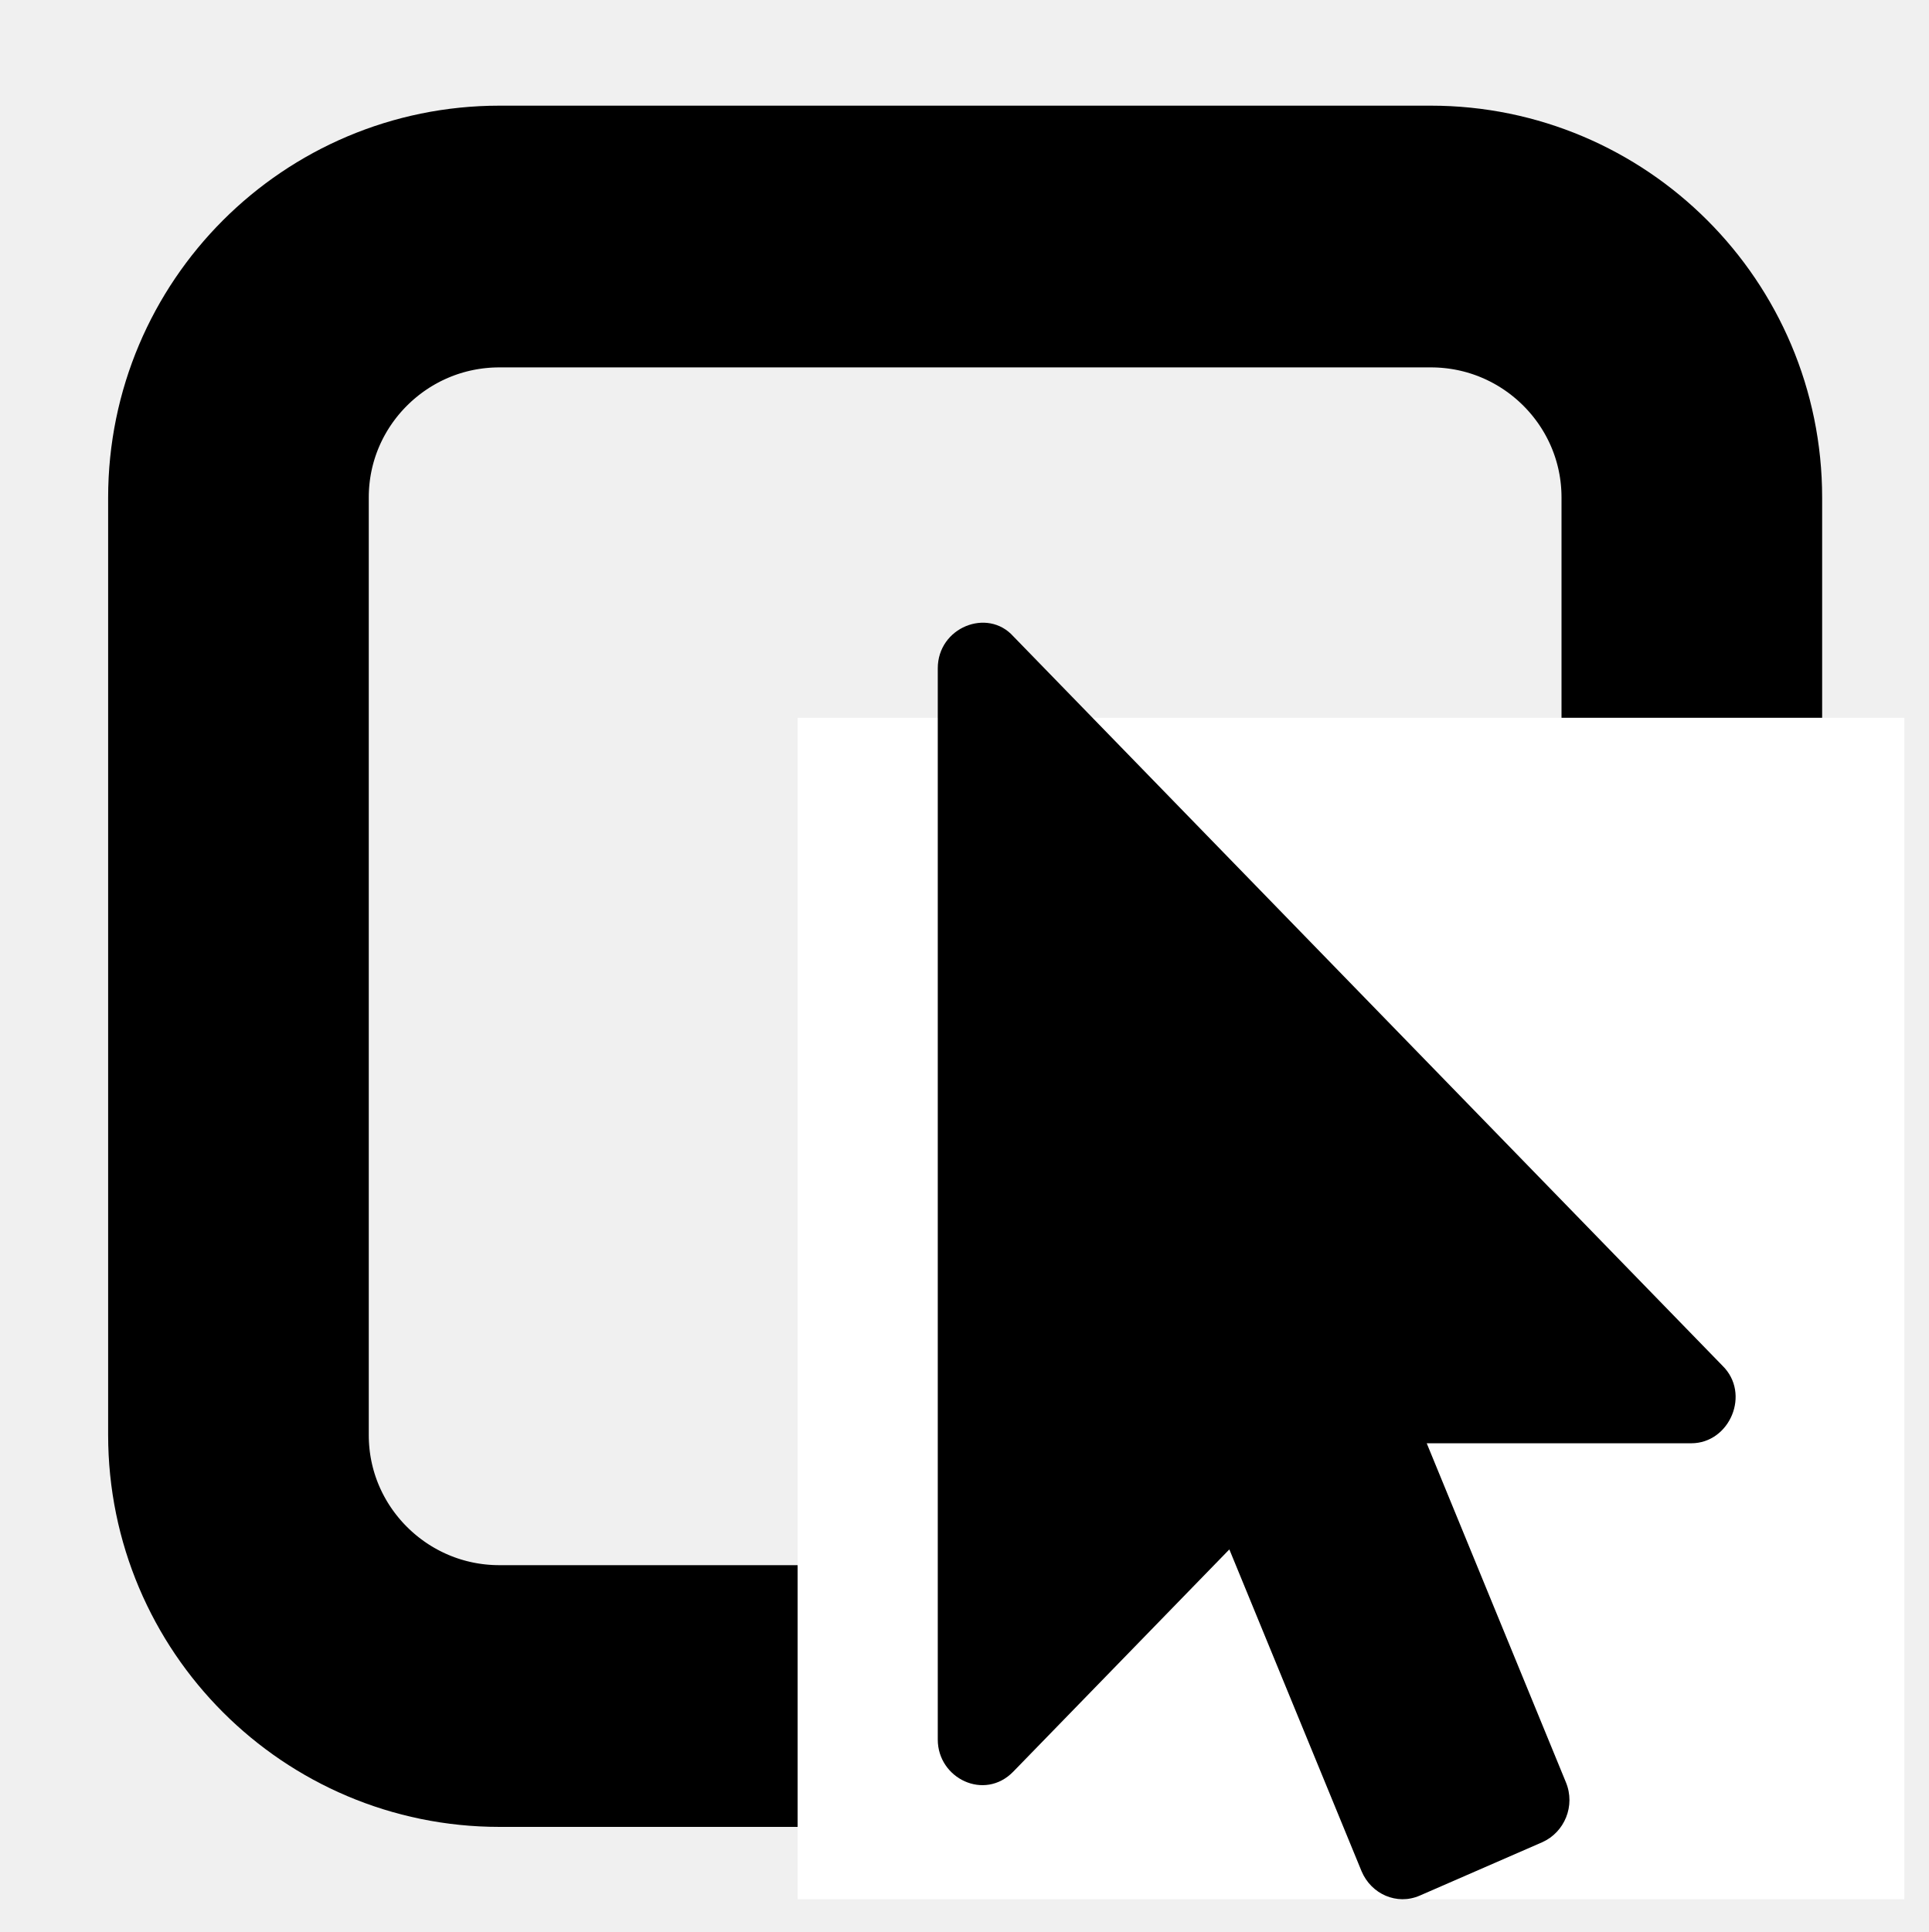
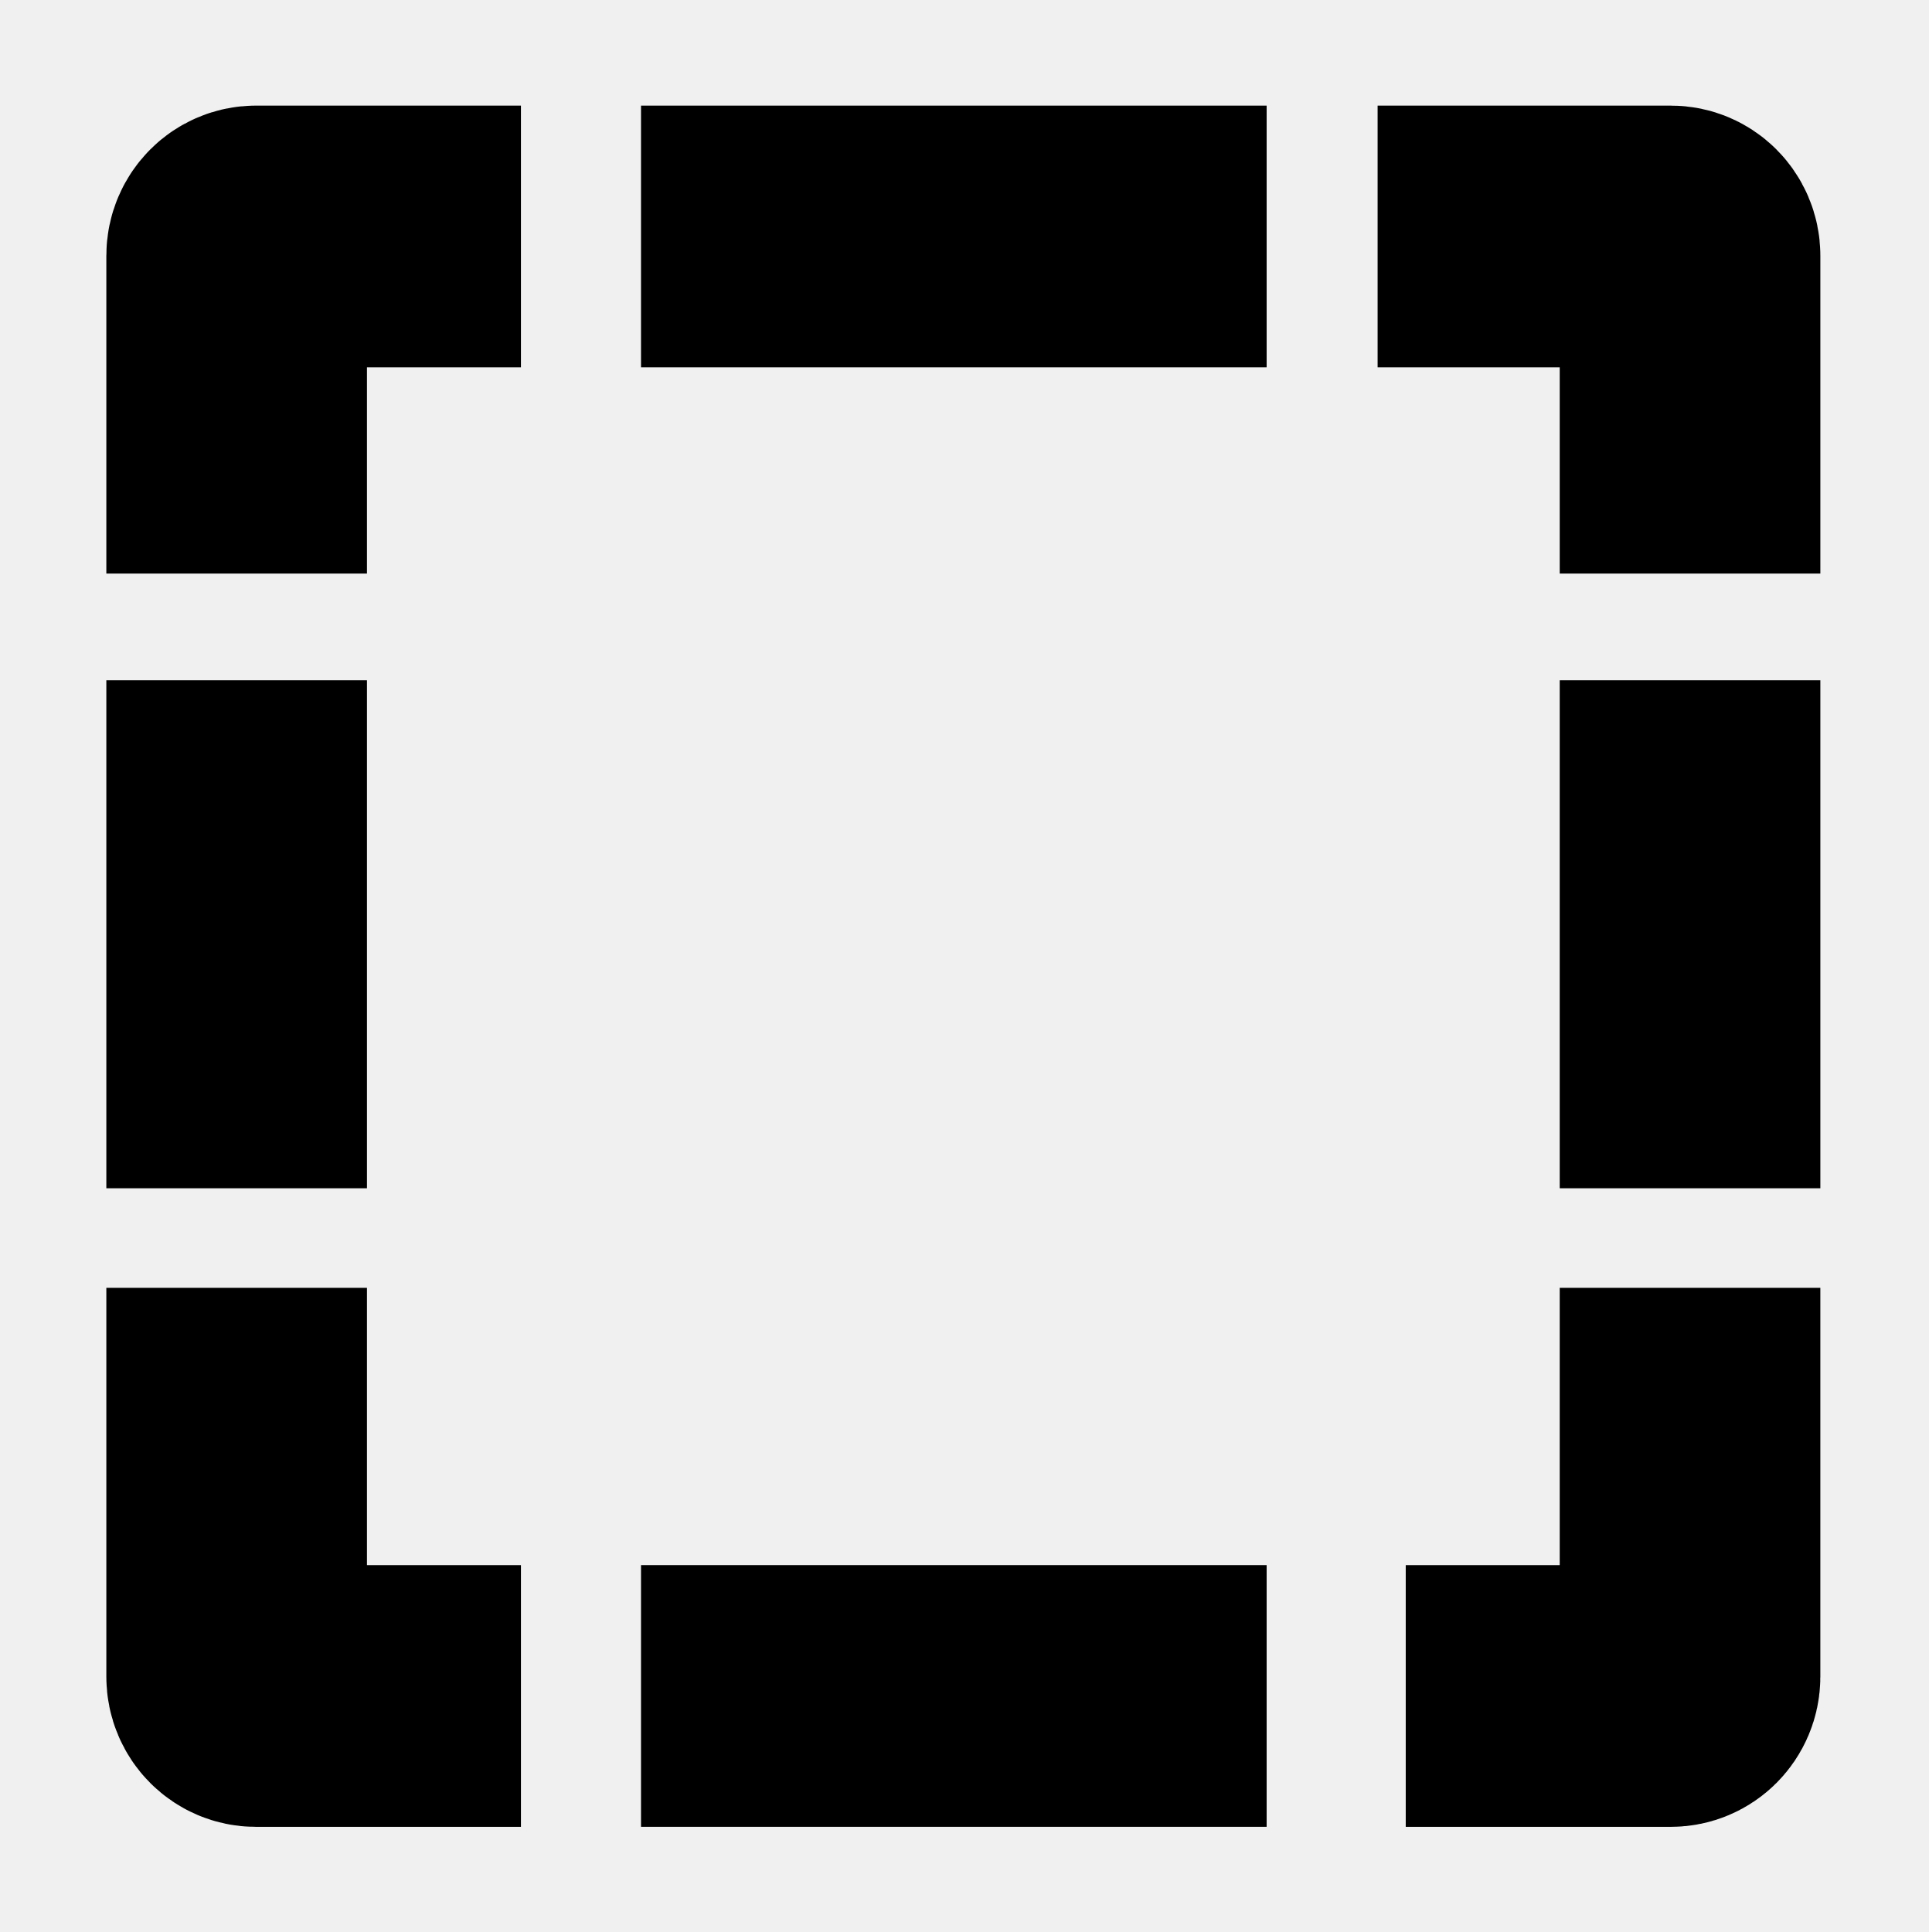
<svg xmlns="http://www.w3.org/2000/svg" width="100%" height="100%" viewBox="0 0 523 524" version="1.1" xml:space="preserve" style="fill-rule:evenodd;clip-rule:evenodd;stroke-miterlimit:1.5;">
-   <g transform="matrix(1,0,0,1,-39,-634)">
+   <g transform="matrix(1,0,0,1,-646,-617)">
    <g transform="matrix(1.03775,0,0,0.950893,-3815.42,0)">
-       <g transform="matrix(0.962334,0,0,1.0547,3633.82,-36.9675)">
-         <path d="M542.988,801.763C542.988,762.806 511.226,731.178 472.104,731.178L219.176,731.178C180.054,731.178 148.292,762.806 148.292,801.763L148.292,1055.29C148.292,1094.25 180.054,1125.88 219.176,1125.88L472.104,1125.88C511.226,1125.88 542.988,1094.25 542.988,1055.29L542.988,801.763Z" style="fill:none;stroke:currentcolor;stroke-width:70.78px;" />
-       </g>
-       <g transform="matrix(1,0,0,1,-483.521,57.9604)">
-         <g transform="matrix(0.916127,0,0,0.860706,3726.82,198.889)">
-           <rect x="741.558" y="714.095" width="315.713" height="391.514" style="fill:white;" />
+       <g transform="matrix(1,0,0,1,577.451,0)">
+         <g transform="matrix(0.962334,0,0,1.0547,3640.82,-54.8596)">
+           <path d="M542.988,822.335L542.988,736.374C542.988,733.506 540.65,731.178 537.77,731.178L458.145,731.178" style="fill:none;stroke:black;stroke-width:70.78px;" />
        </g>
-         <g transform="matrix(0.651608,0,0,0.711131,4442.81,786.393)">
-           <path d="M302.189,329.126L196.105,329.126L251.936,465.119C255.825,474.547 251.381,485.118 242.492,489.118L193.327,510.545C184.162,514.545 173.884,509.974 169.995,500.831L116.942,371.695L30.278,460.833C18.729,472.71 0,463.554 0,447.977L0,18.299C0,1.899 19.921,-6.096 30.277,5.443L314.689,297.985C326.161,309.164 317.696,329.126 302.189,329.126Z" style="fill-rule:nonzero;" />
+         <g transform="matrix(0.849881,0,0,0.931454,3679.64,35.2553)">
+           <path d="M438.957,731.178L246.577,731.178" style="fill:none;stroke:black;stroke-width:80.14px;" />
+         </g>
+         <g transform="matrix(0.849881,0,0,0.931454,3679.64,451.541)">
+           <path d="M438.957,731.178L246.577,731.178" style="fill:none;stroke:black;stroke-width:80.14px;" />
+         </g>
+         <g transform="matrix(0.962334,0,0,1.0547,3640.82,-54.8596)">
+           <path d="M225.497,731.178L153.509,731.178C150.63,731.178 148.292,733.506 148.292,736.374L148.292,822.335" style="fill:none;stroke:black;stroke-width:70.78px;" />
+         </g>
+         <g transform="matrix(0.962334,0,0,1.0547,3640.82,-54.8596)">
+           <path d="M148.292,851.189L148.292,988.575" style="fill:none;stroke:black;stroke-width:70.78px;" />
+         </g>
+         <g transform="matrix(0.962334,0,0,1.0547,4020.65,-54.8596)">
+           <path d="M148.292,851.189L148.292,988.575" style="fill:none;stroke:black;stroke-width:70.78px;" />
+         </g>
+         <g transform="matrix(0.962334,0,0,1.0547,3640.82,-54.8596)">
+           <path d="M148.292,1015.51L148.292,1120.68C148.292,1123.55 150.63,1125.88 153.509,1125.88L225.497,1125.88" style="fill:none;stroke:black;stroke-width:70.78px;" />
+         </g>
+         <g transform="matrix(-0.962334,0,0,1.0547,4306.06,-54.8596)">
+           <path d="M148.292,1015.51L148.292,1120.68C148.292,1123.55 150.63,1125.88 153.509,1125.88L225.497,1125.88" style="fill:none;stroke:black;stroke-width:70.78px;" />
        </g>
      </g>
    </g>
  </g>
</svg>
